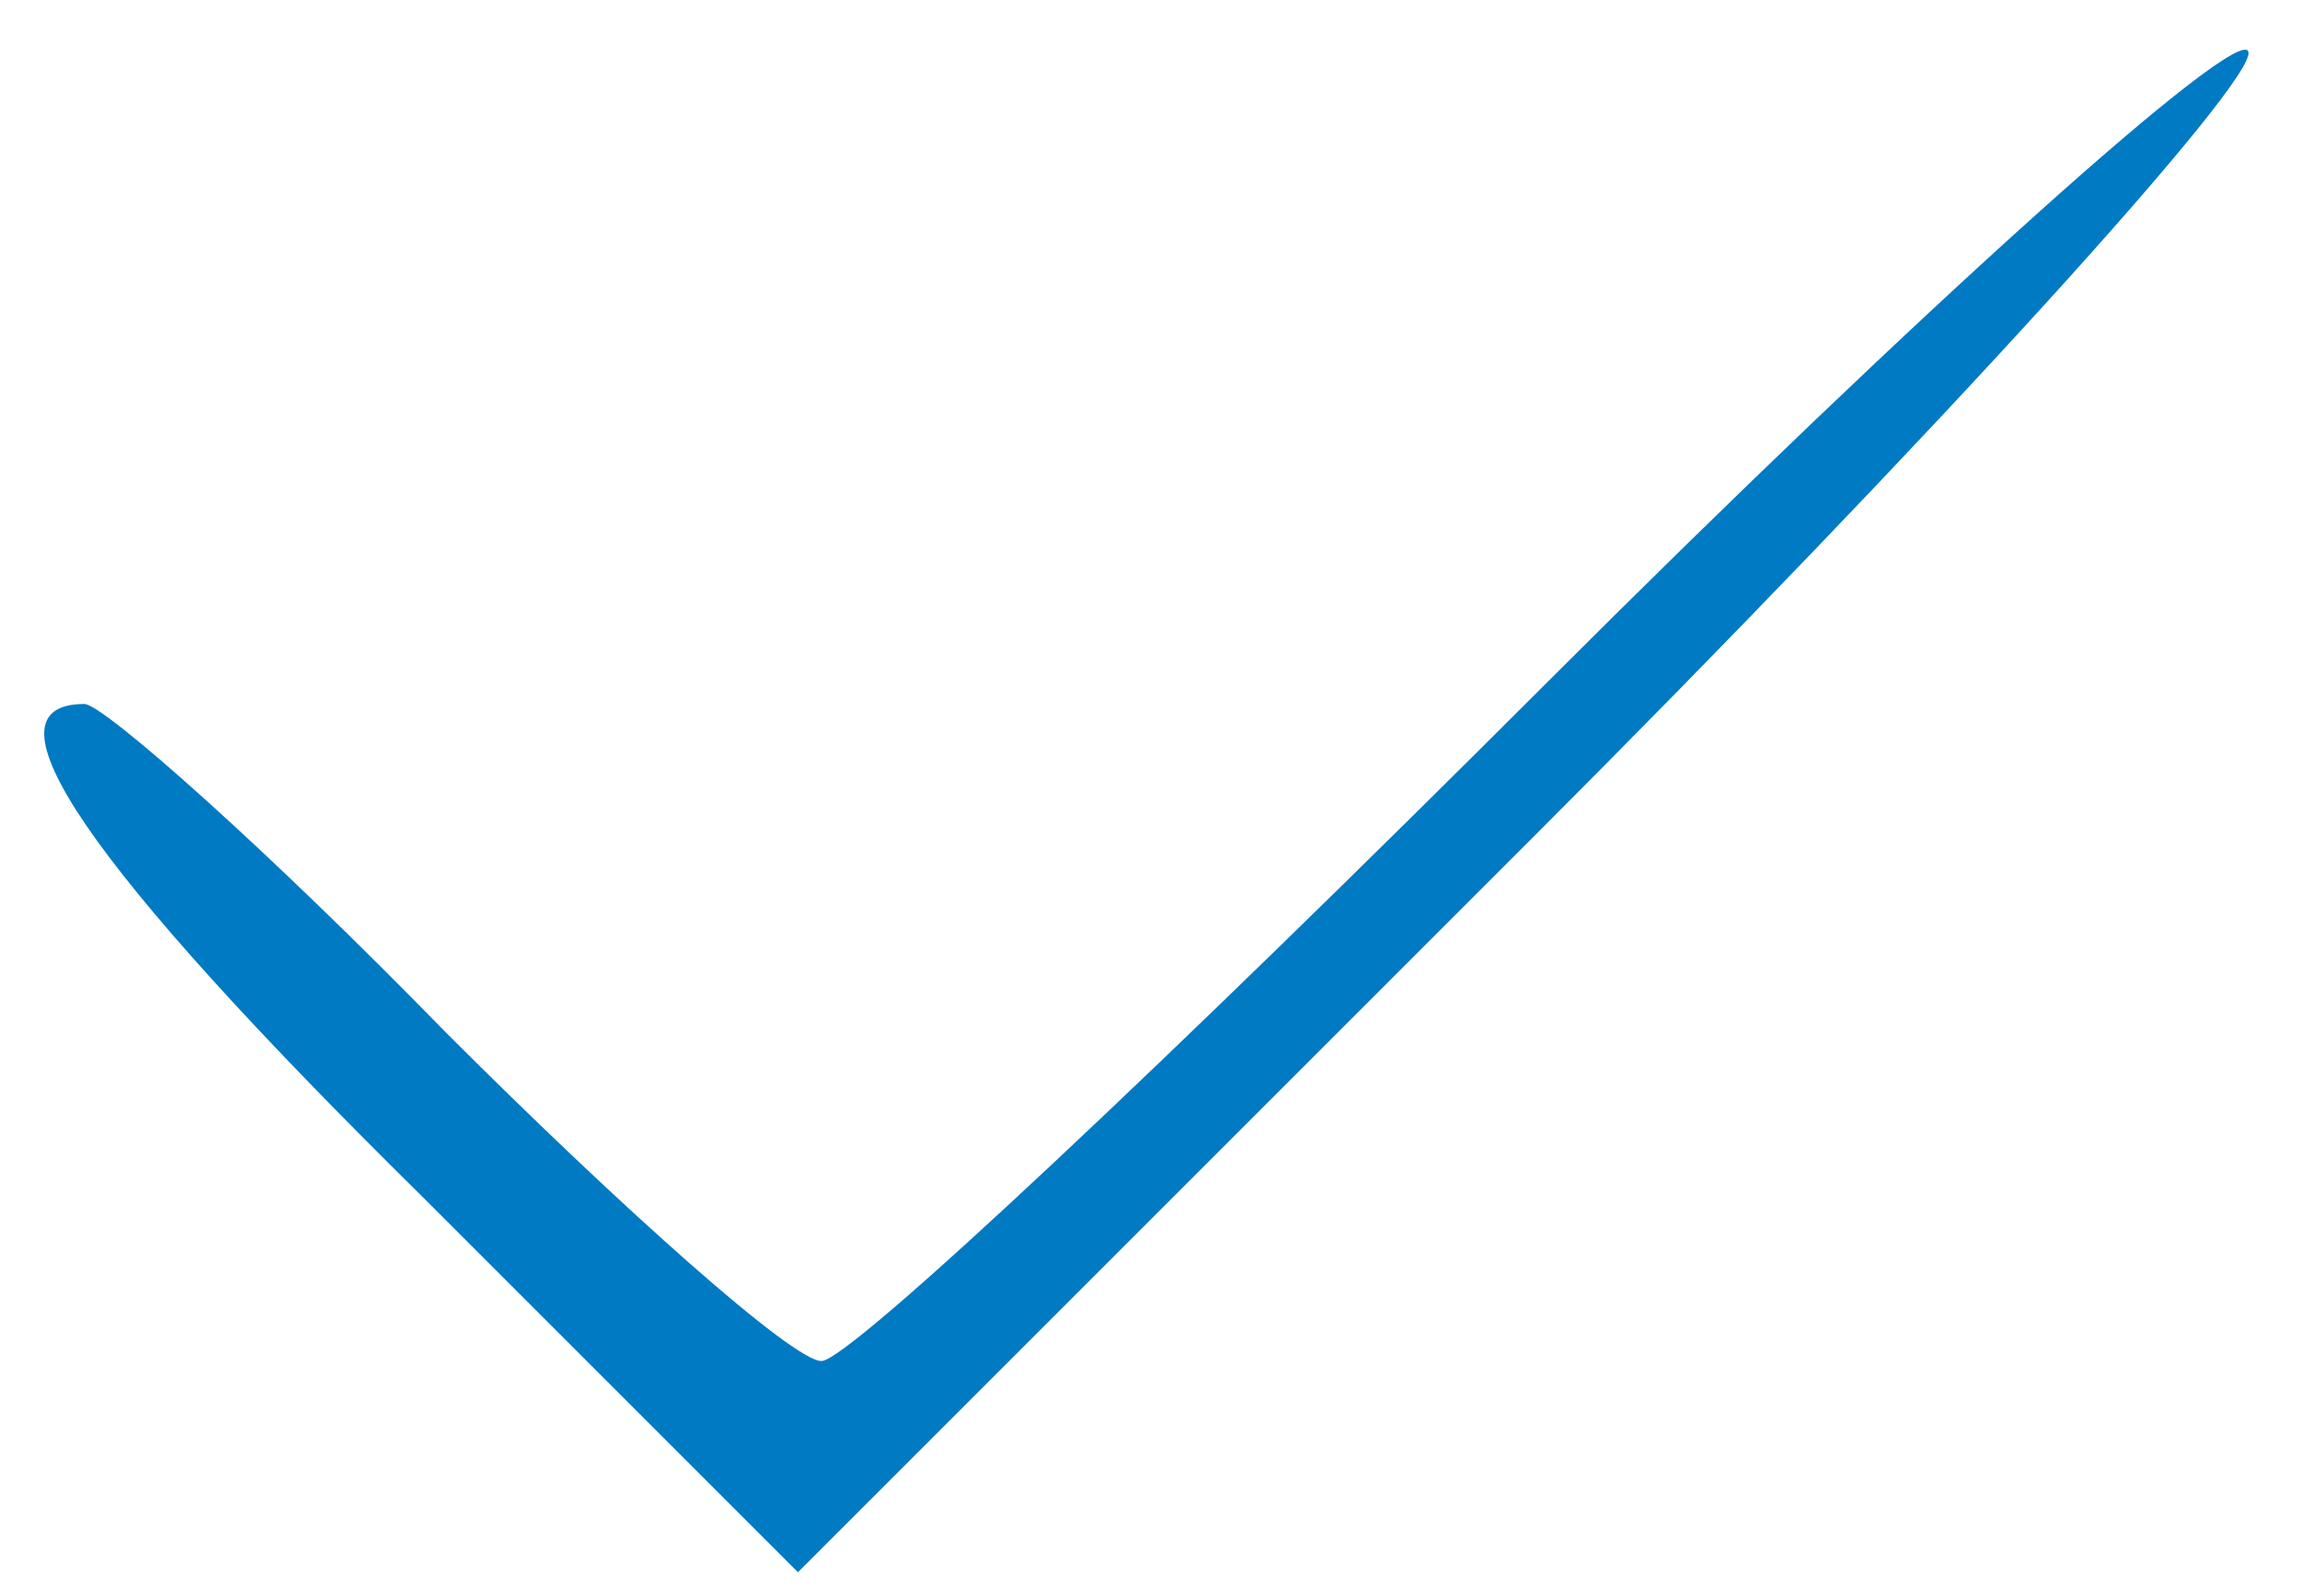
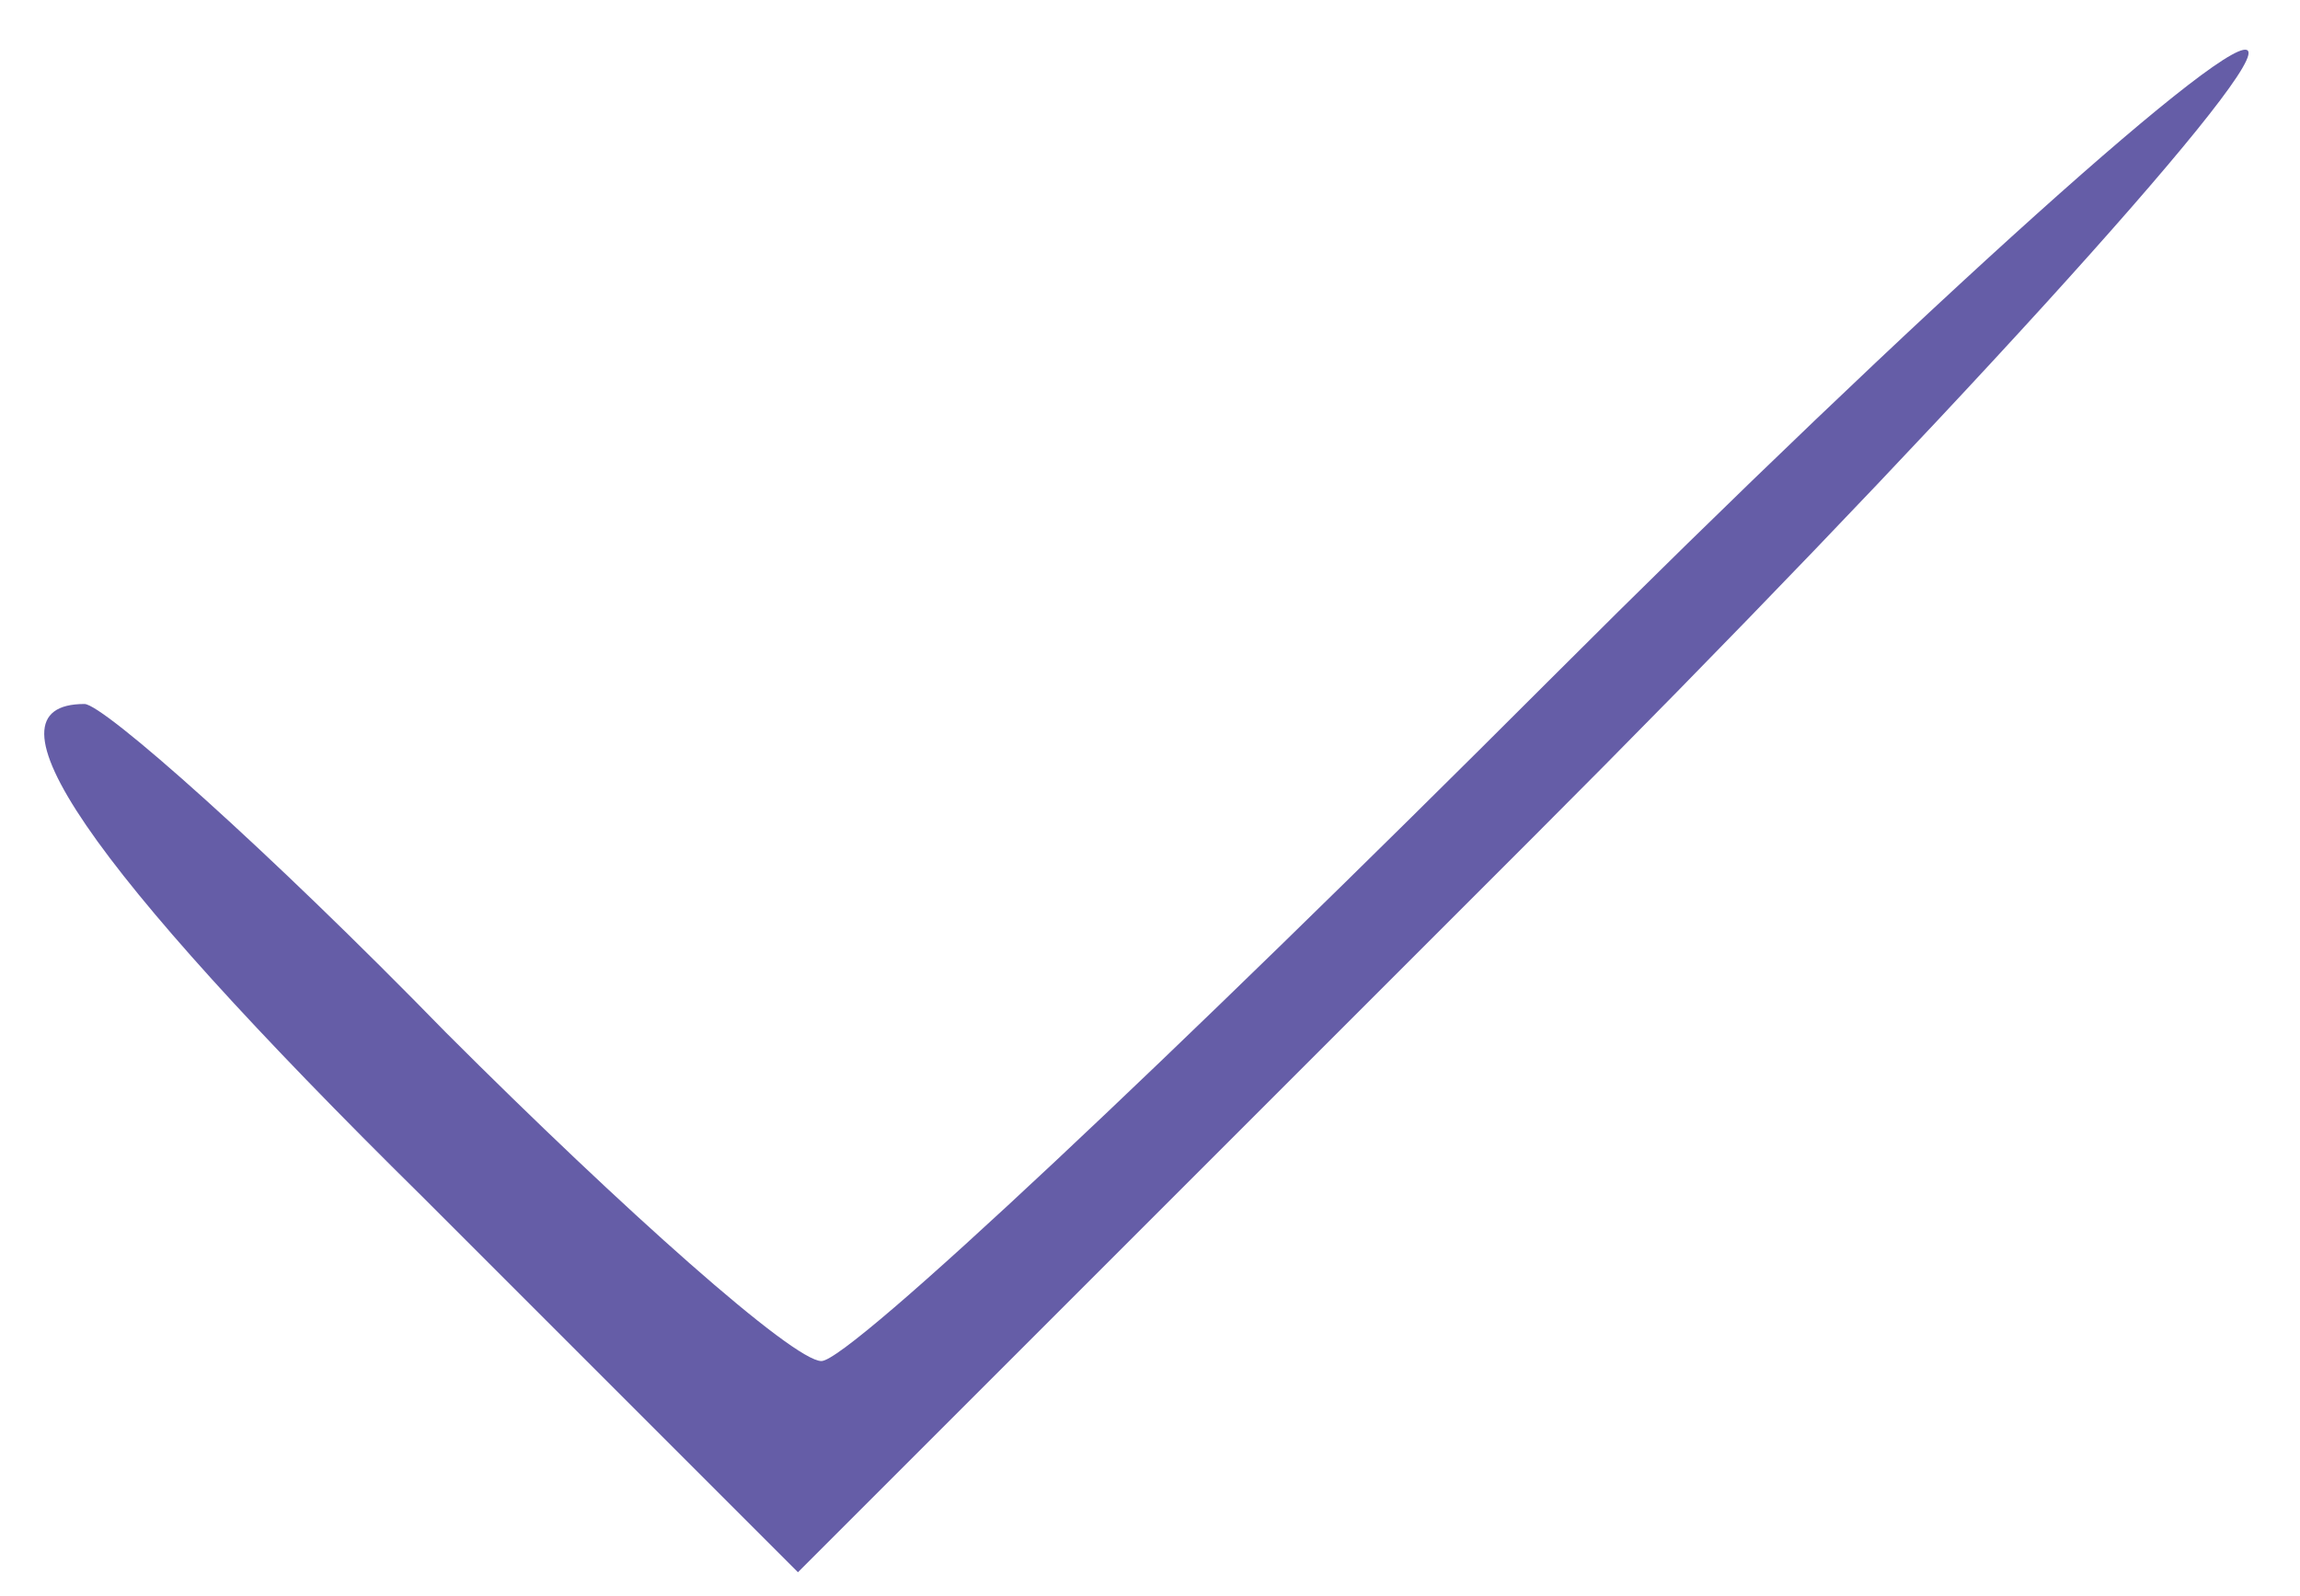
<svg xmlns="http://www.w3.org/2000/svg" version="1.0" width="49pt" height="34pt" viewBox="0 0 49 34" preserveAspectRatio="xMidYMid meet">
-   <g transform="translate(0,34) scale(0.1,-0.1)" fill="#007AC3" stroke="none">
+   <g transform="translate(0,34) scale(0.1,-0.1)" fill="#655da7" stroke="none">
    <path d="M330 195 c-80 -80 -149 -145 -155 -145 -6 0 -42 32 -80 70 -38 39 -73 70 -77 70 -23 0 0 -34 72 -105 l80 -80 156 156 c86 86 155 162 153 168 -2 6 -69 -54 -149 -134z" />
  </g>
</svg>
